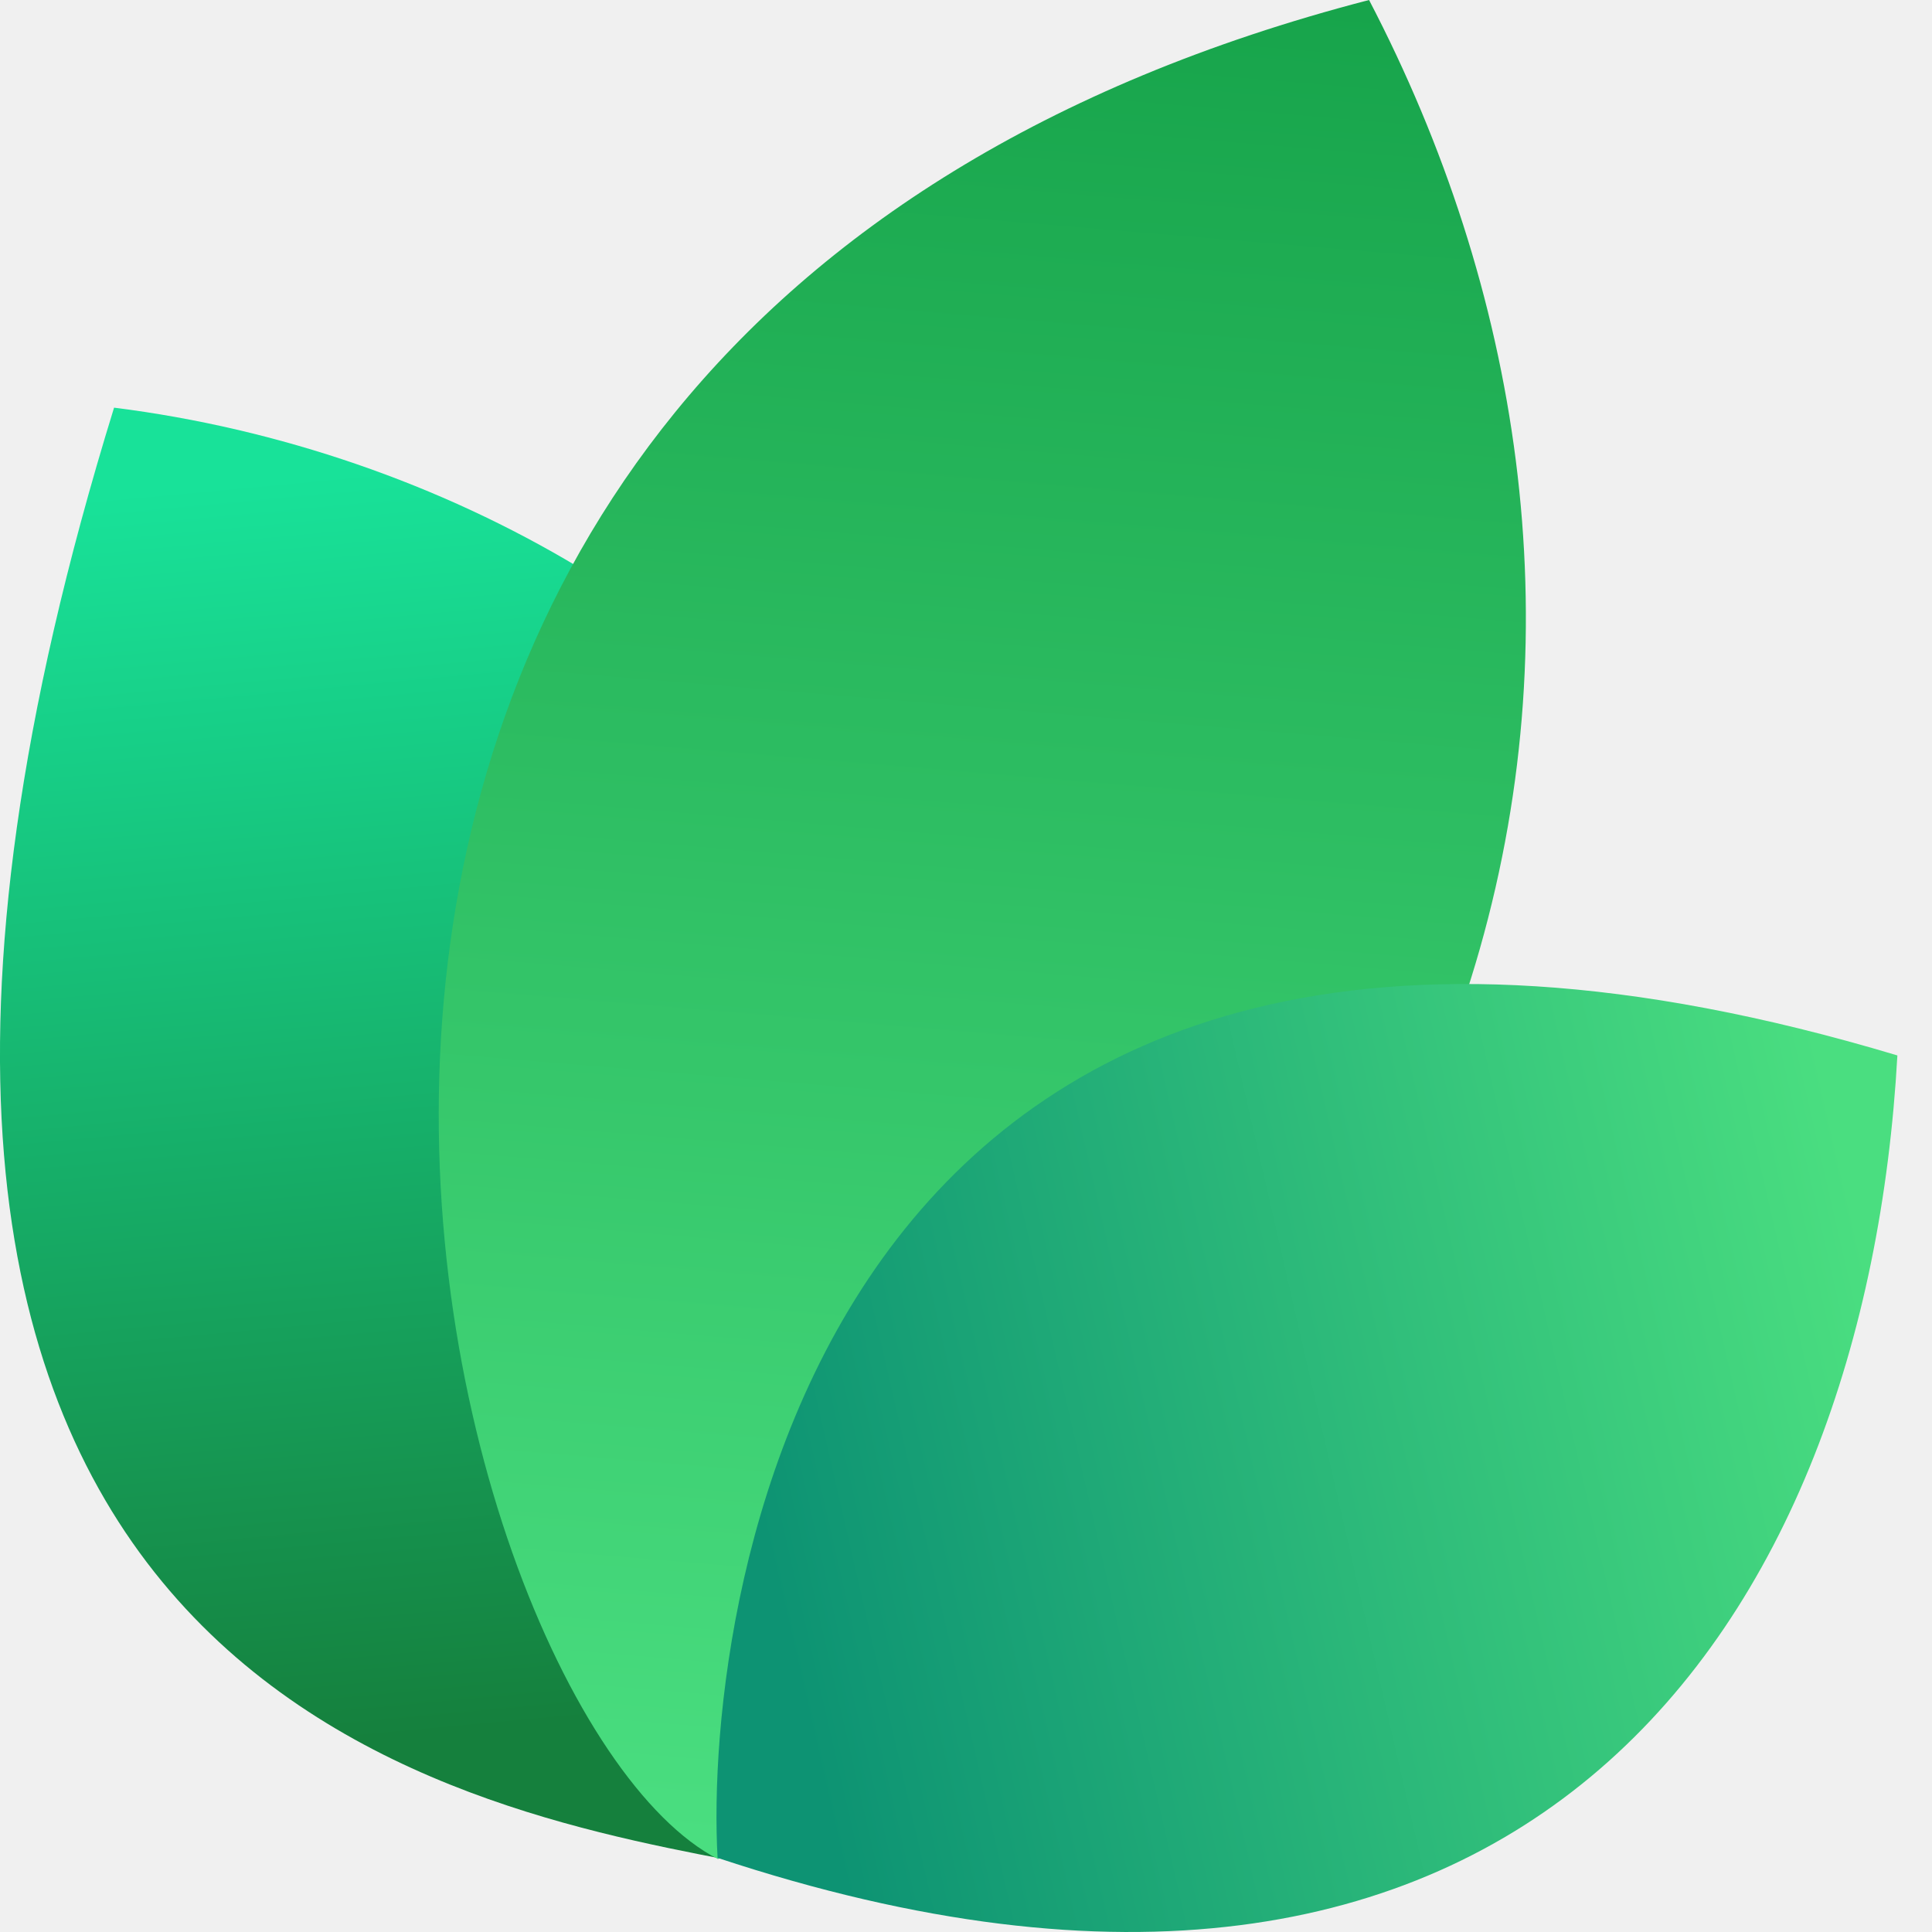
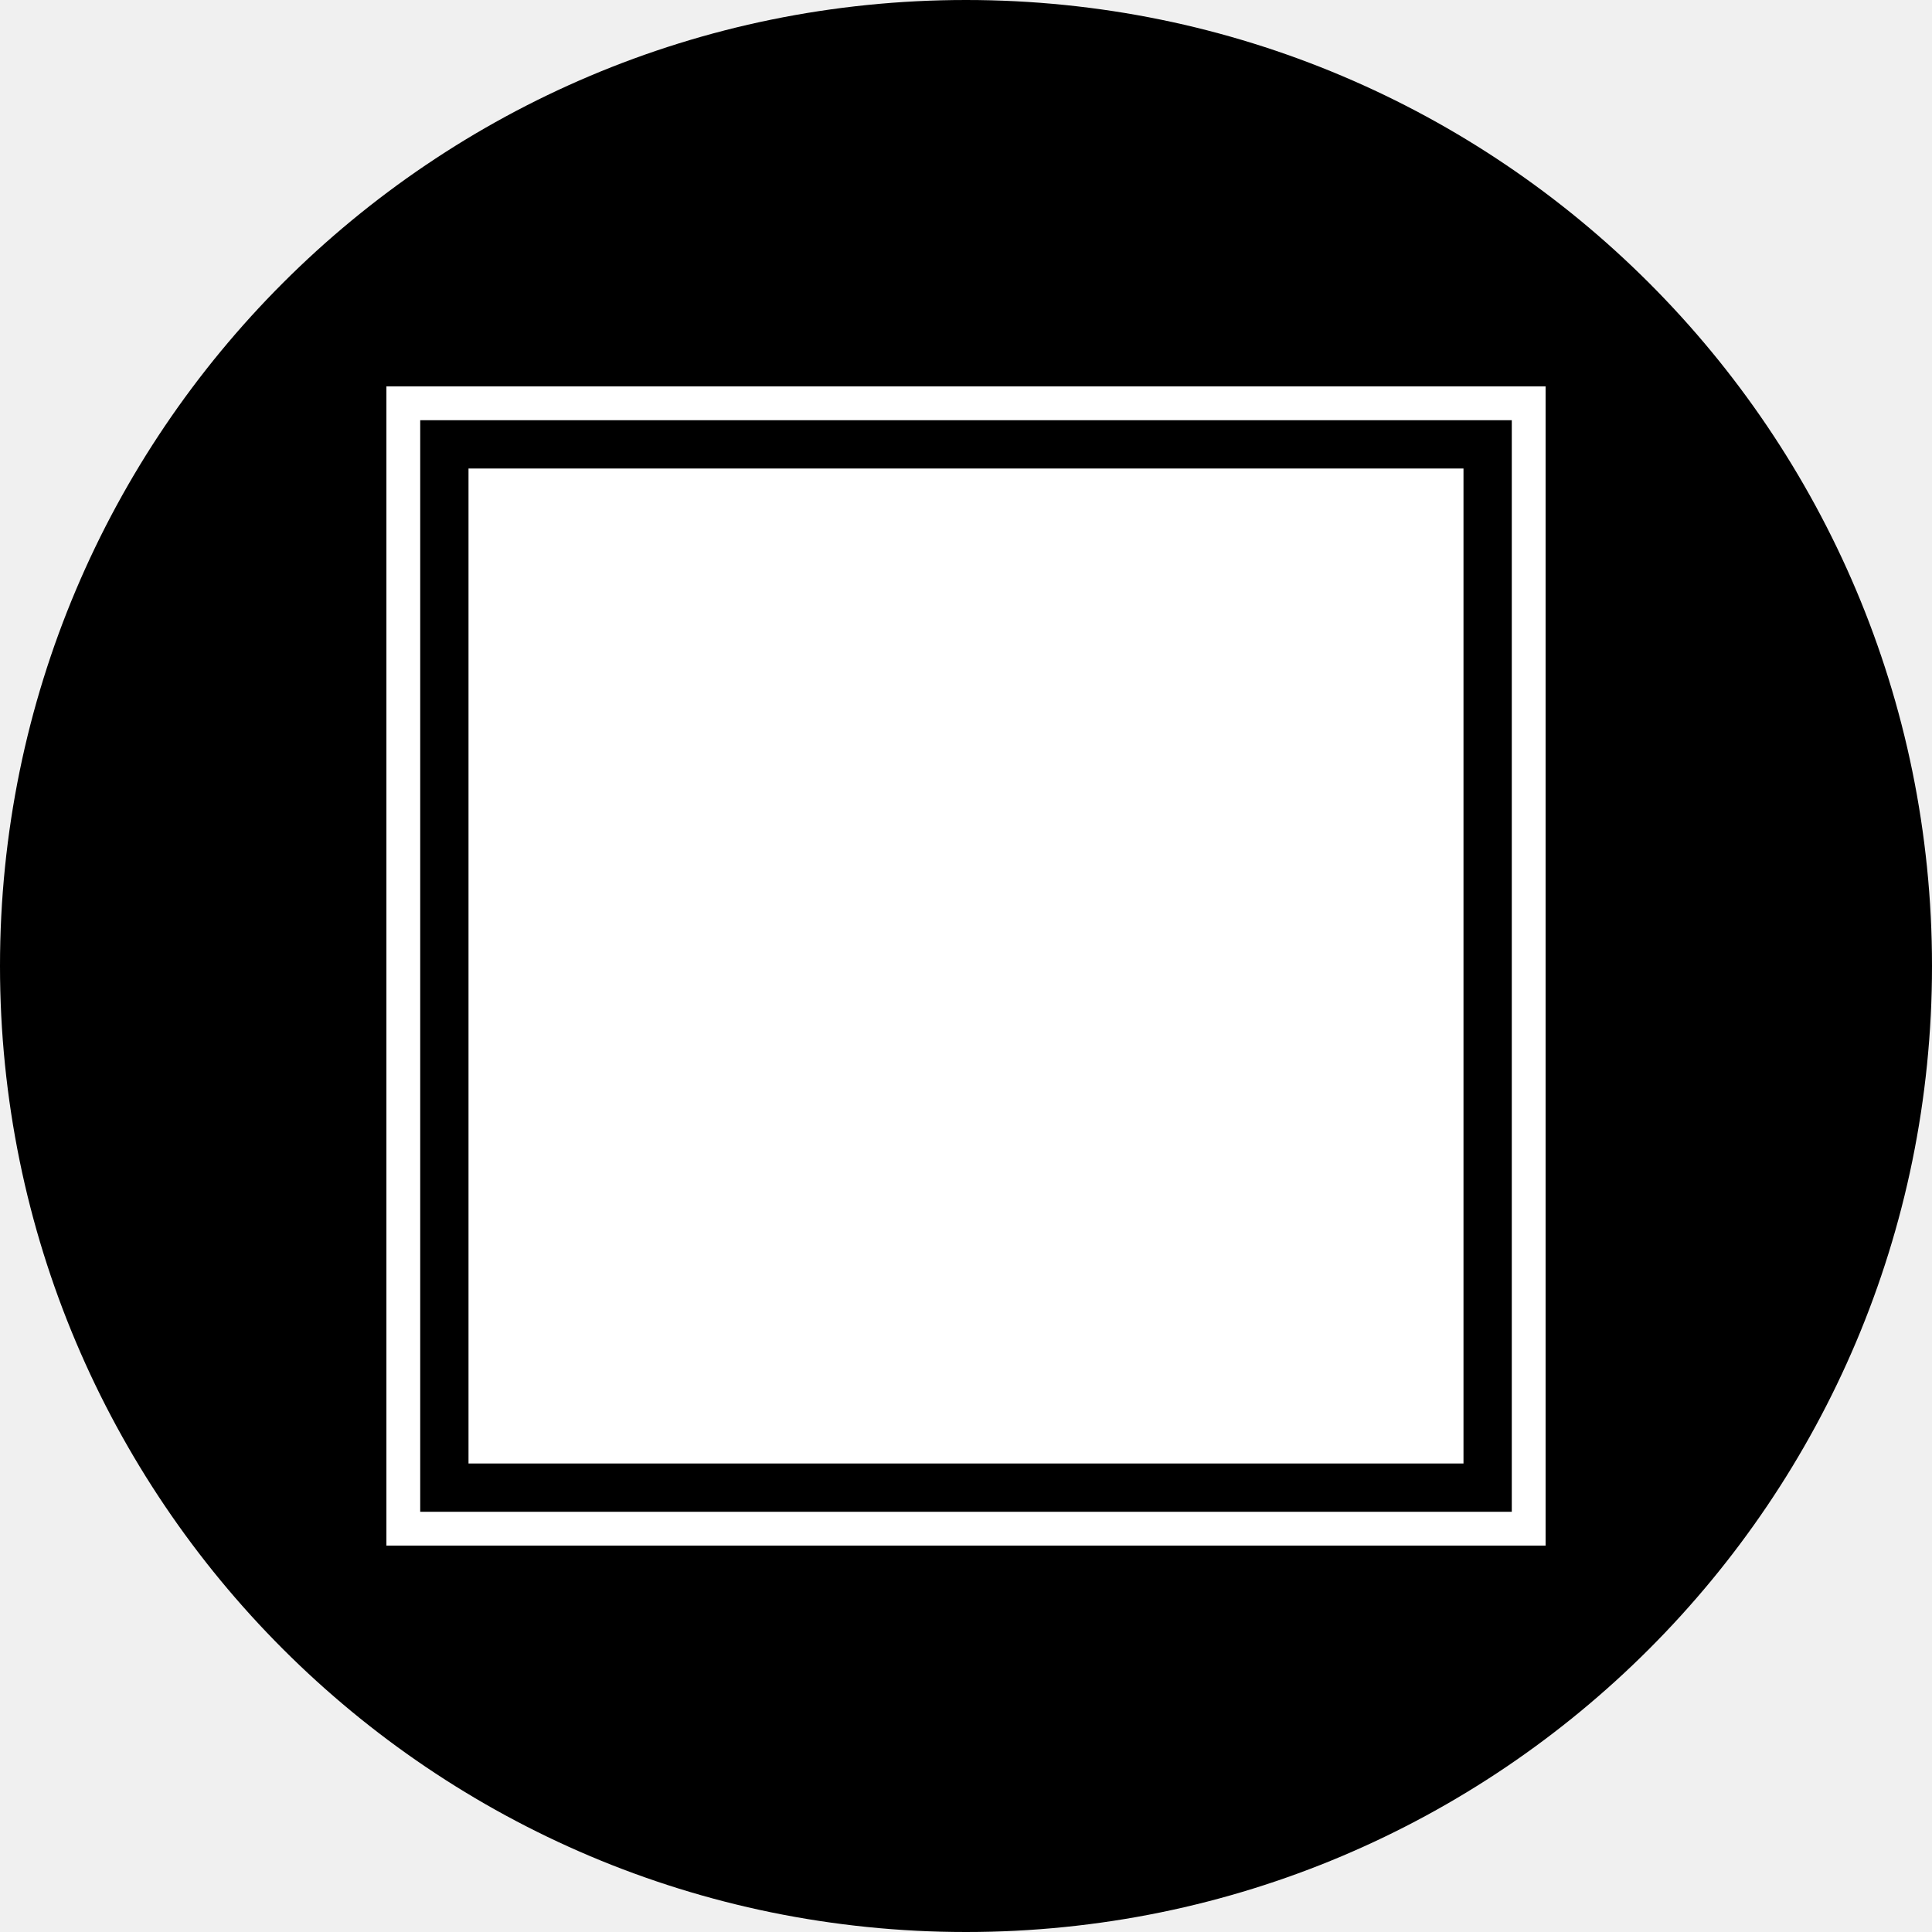
- <svg xmlns="http://www.w3.org/2000/svg" width="24" height="24" viewBox="0 0 24 24" fill="none">
-   <path d="M9.061 23.108C5.268 22.377 -3.391 20.627 1.417 5.064C9.634 6.099 16.973 14.064 9.061 23.108Z" fill="url(#paint0_linear_17557_2021)" />
-   <path d="M8.919 23.094C5.276 21.222 0.784 4.209 17.007 0C20.757 7.193 19.621 16.545 8.919 23.094Z" fill="url(#paint1_linear_17557_2021)" />
-   <path d="M8.914 23.079C8.735 19.882 10.159 9.085 23.57 13.111C23.181 20.123 18.984 26.418 8.914 23.079Z" fill="url(#paint2_linear_17557_2021)" />
-   <defs>
-     <linearGradient id="paint0_linear_17557_2021" x1="3.776" y1="5.916" x2="5.232" y2="21.559" gradientUnits="userSpaceOnUse">
-       <stop stop-color="#18E299" />
-       <stop offset="1" stop-color="#15803D" />
-     </linearGradient>
-     <linearGradient id="paint1_linear_17557_2021" x1="12.171" y1="-0.718" x2="10.19" y2="22.983" gradientUnits="userSpaceOnUse">
-       <stop stop-color="#16A34A" />
-       <stop offset="1" stop-color="#4ADE80" />
-     </linearGradient>
-     <linearGradient id="paint2_linear_17557_2021" x1="23.133" y1="15.353" x2="9.338" y2="18.52" gradientUnits="userSpaceOnUse">
-       <stop stop-color="#4ADE80" />
-       <stop offset="1" stop-color="#0D9373" />
-     </linearGradient>
-   </defs>
+ <svg xmlns="http://www.w3.org/2000/svg" viewBox="0 0 200 200">
+   <circle cx="100" cy="100" r="100" fill="#000000" />
+   <rect x="40" y="40" width="120" height="120" fill="#ffffff" />
+   <rect x="46" y="46" width="108" height="108" fill="none" stroke="#000000" stroke-width="5" />
</svg>
